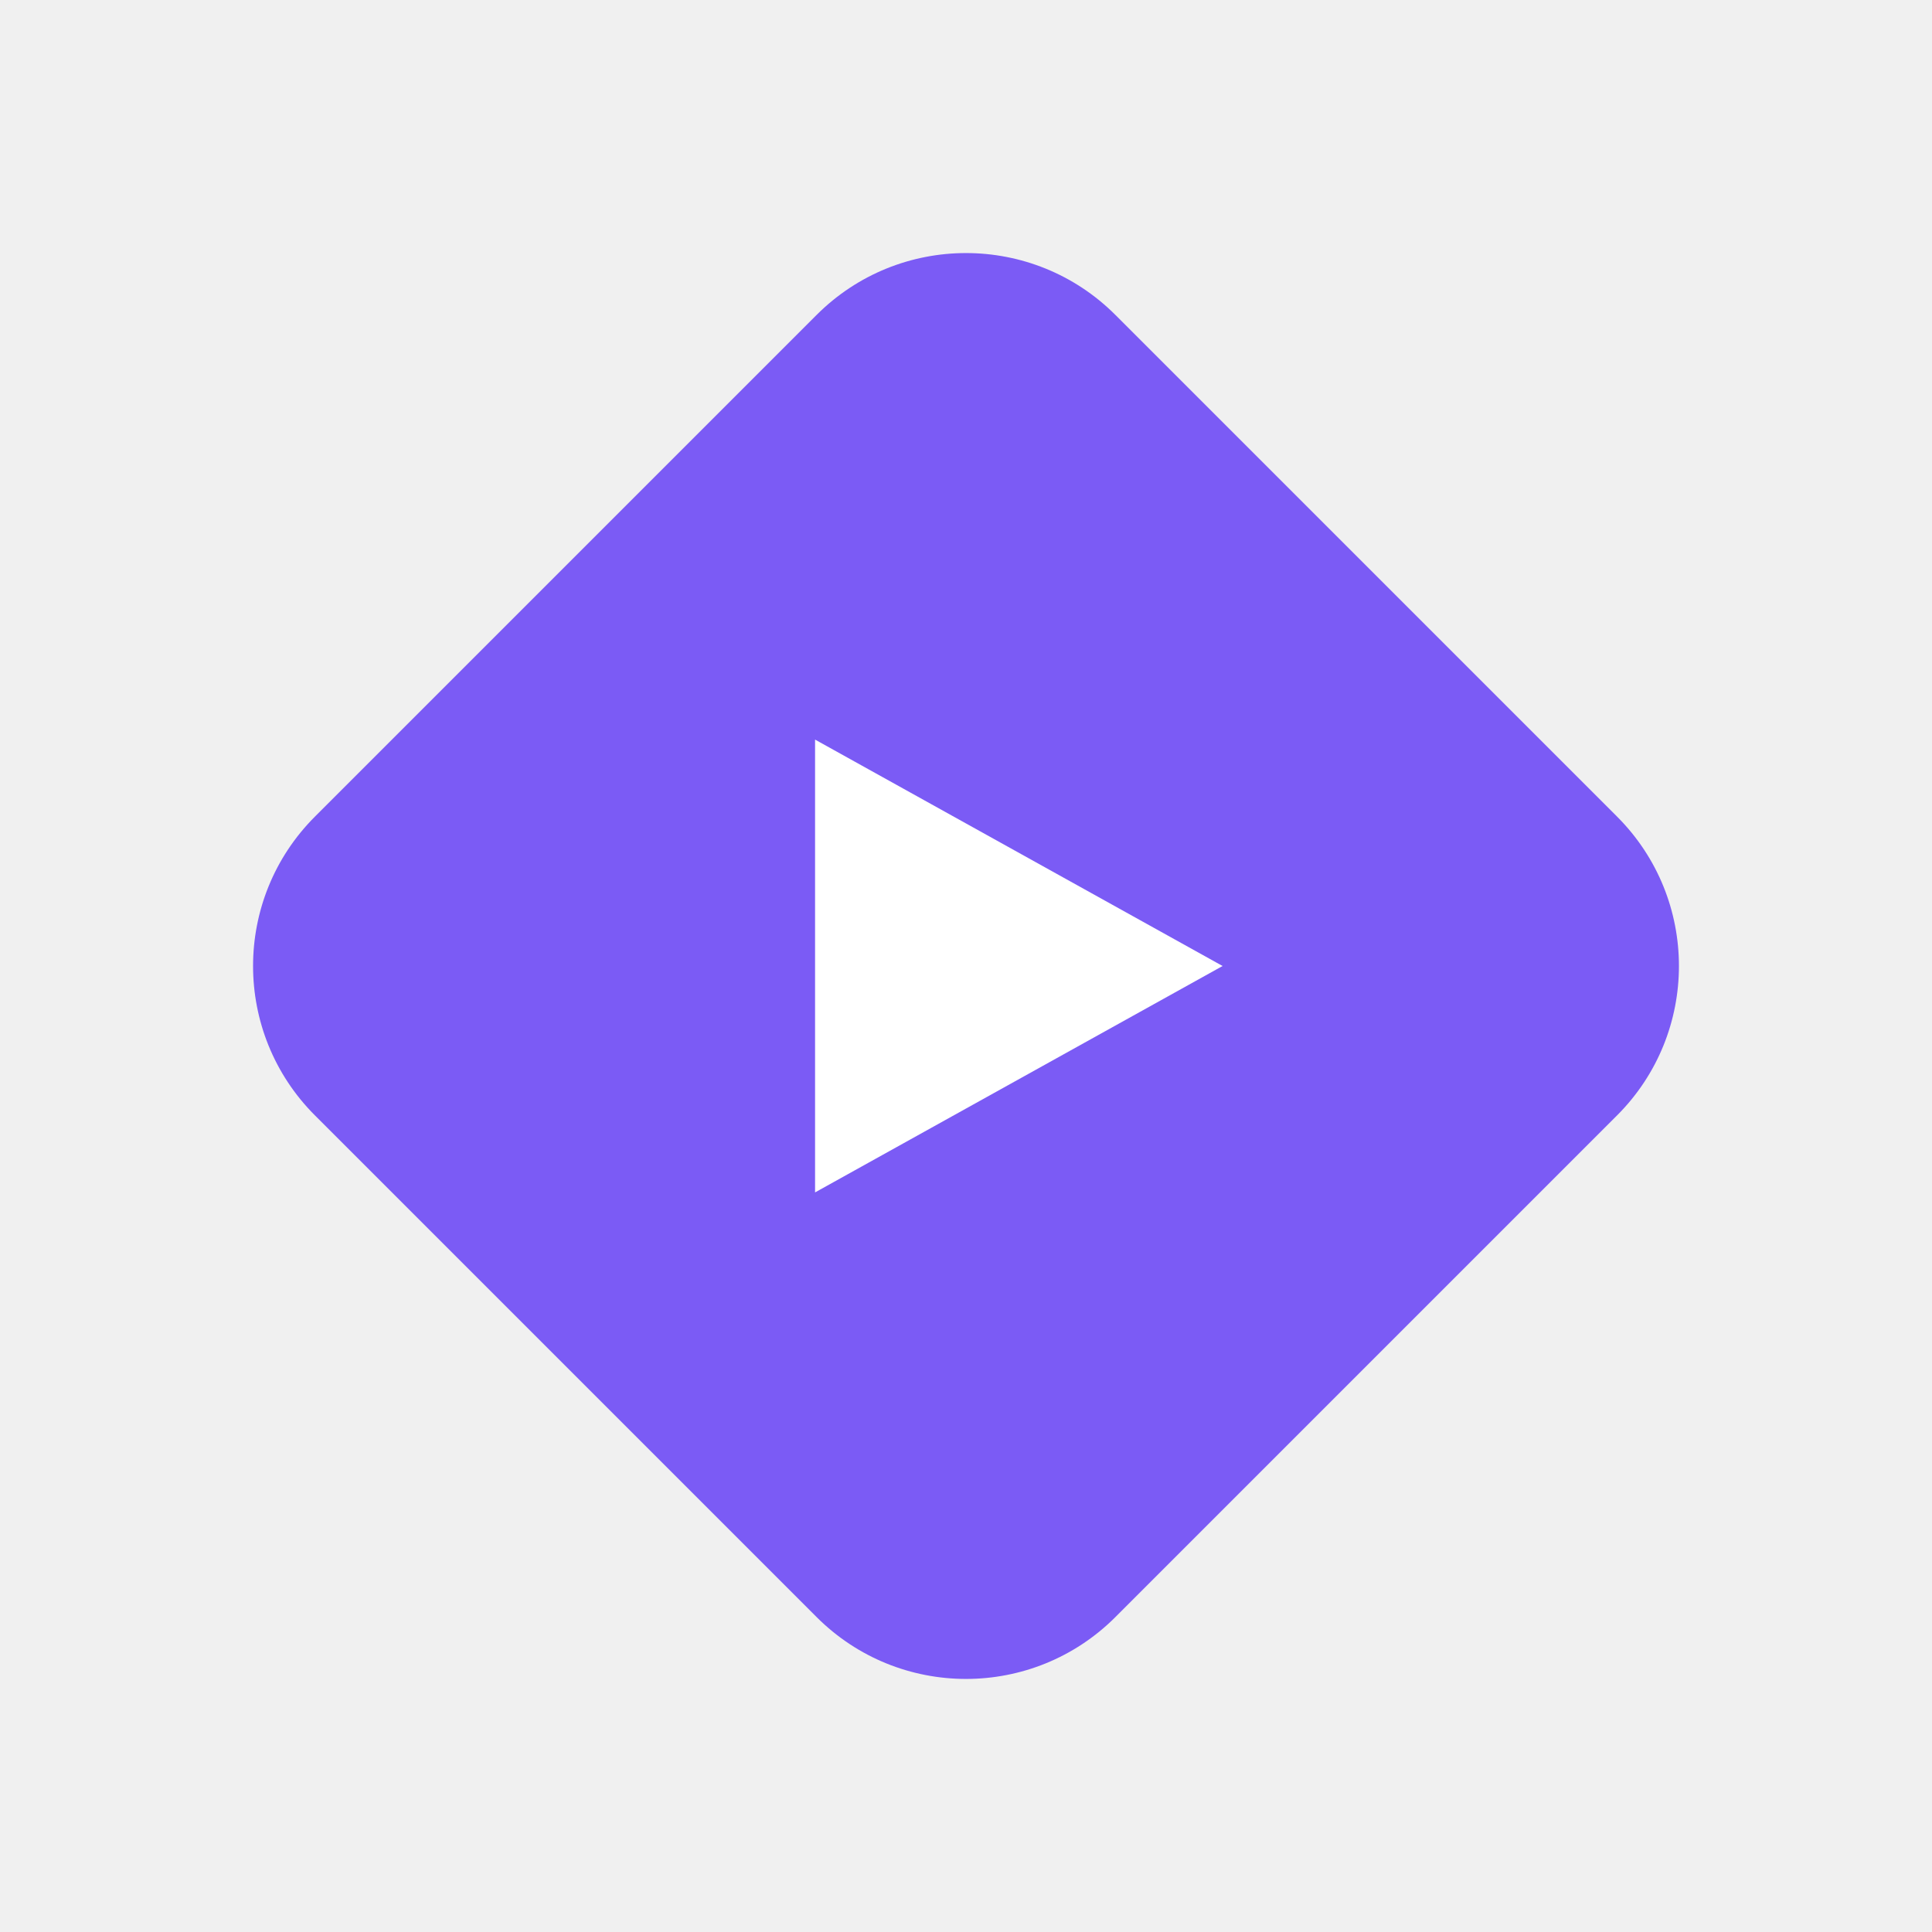
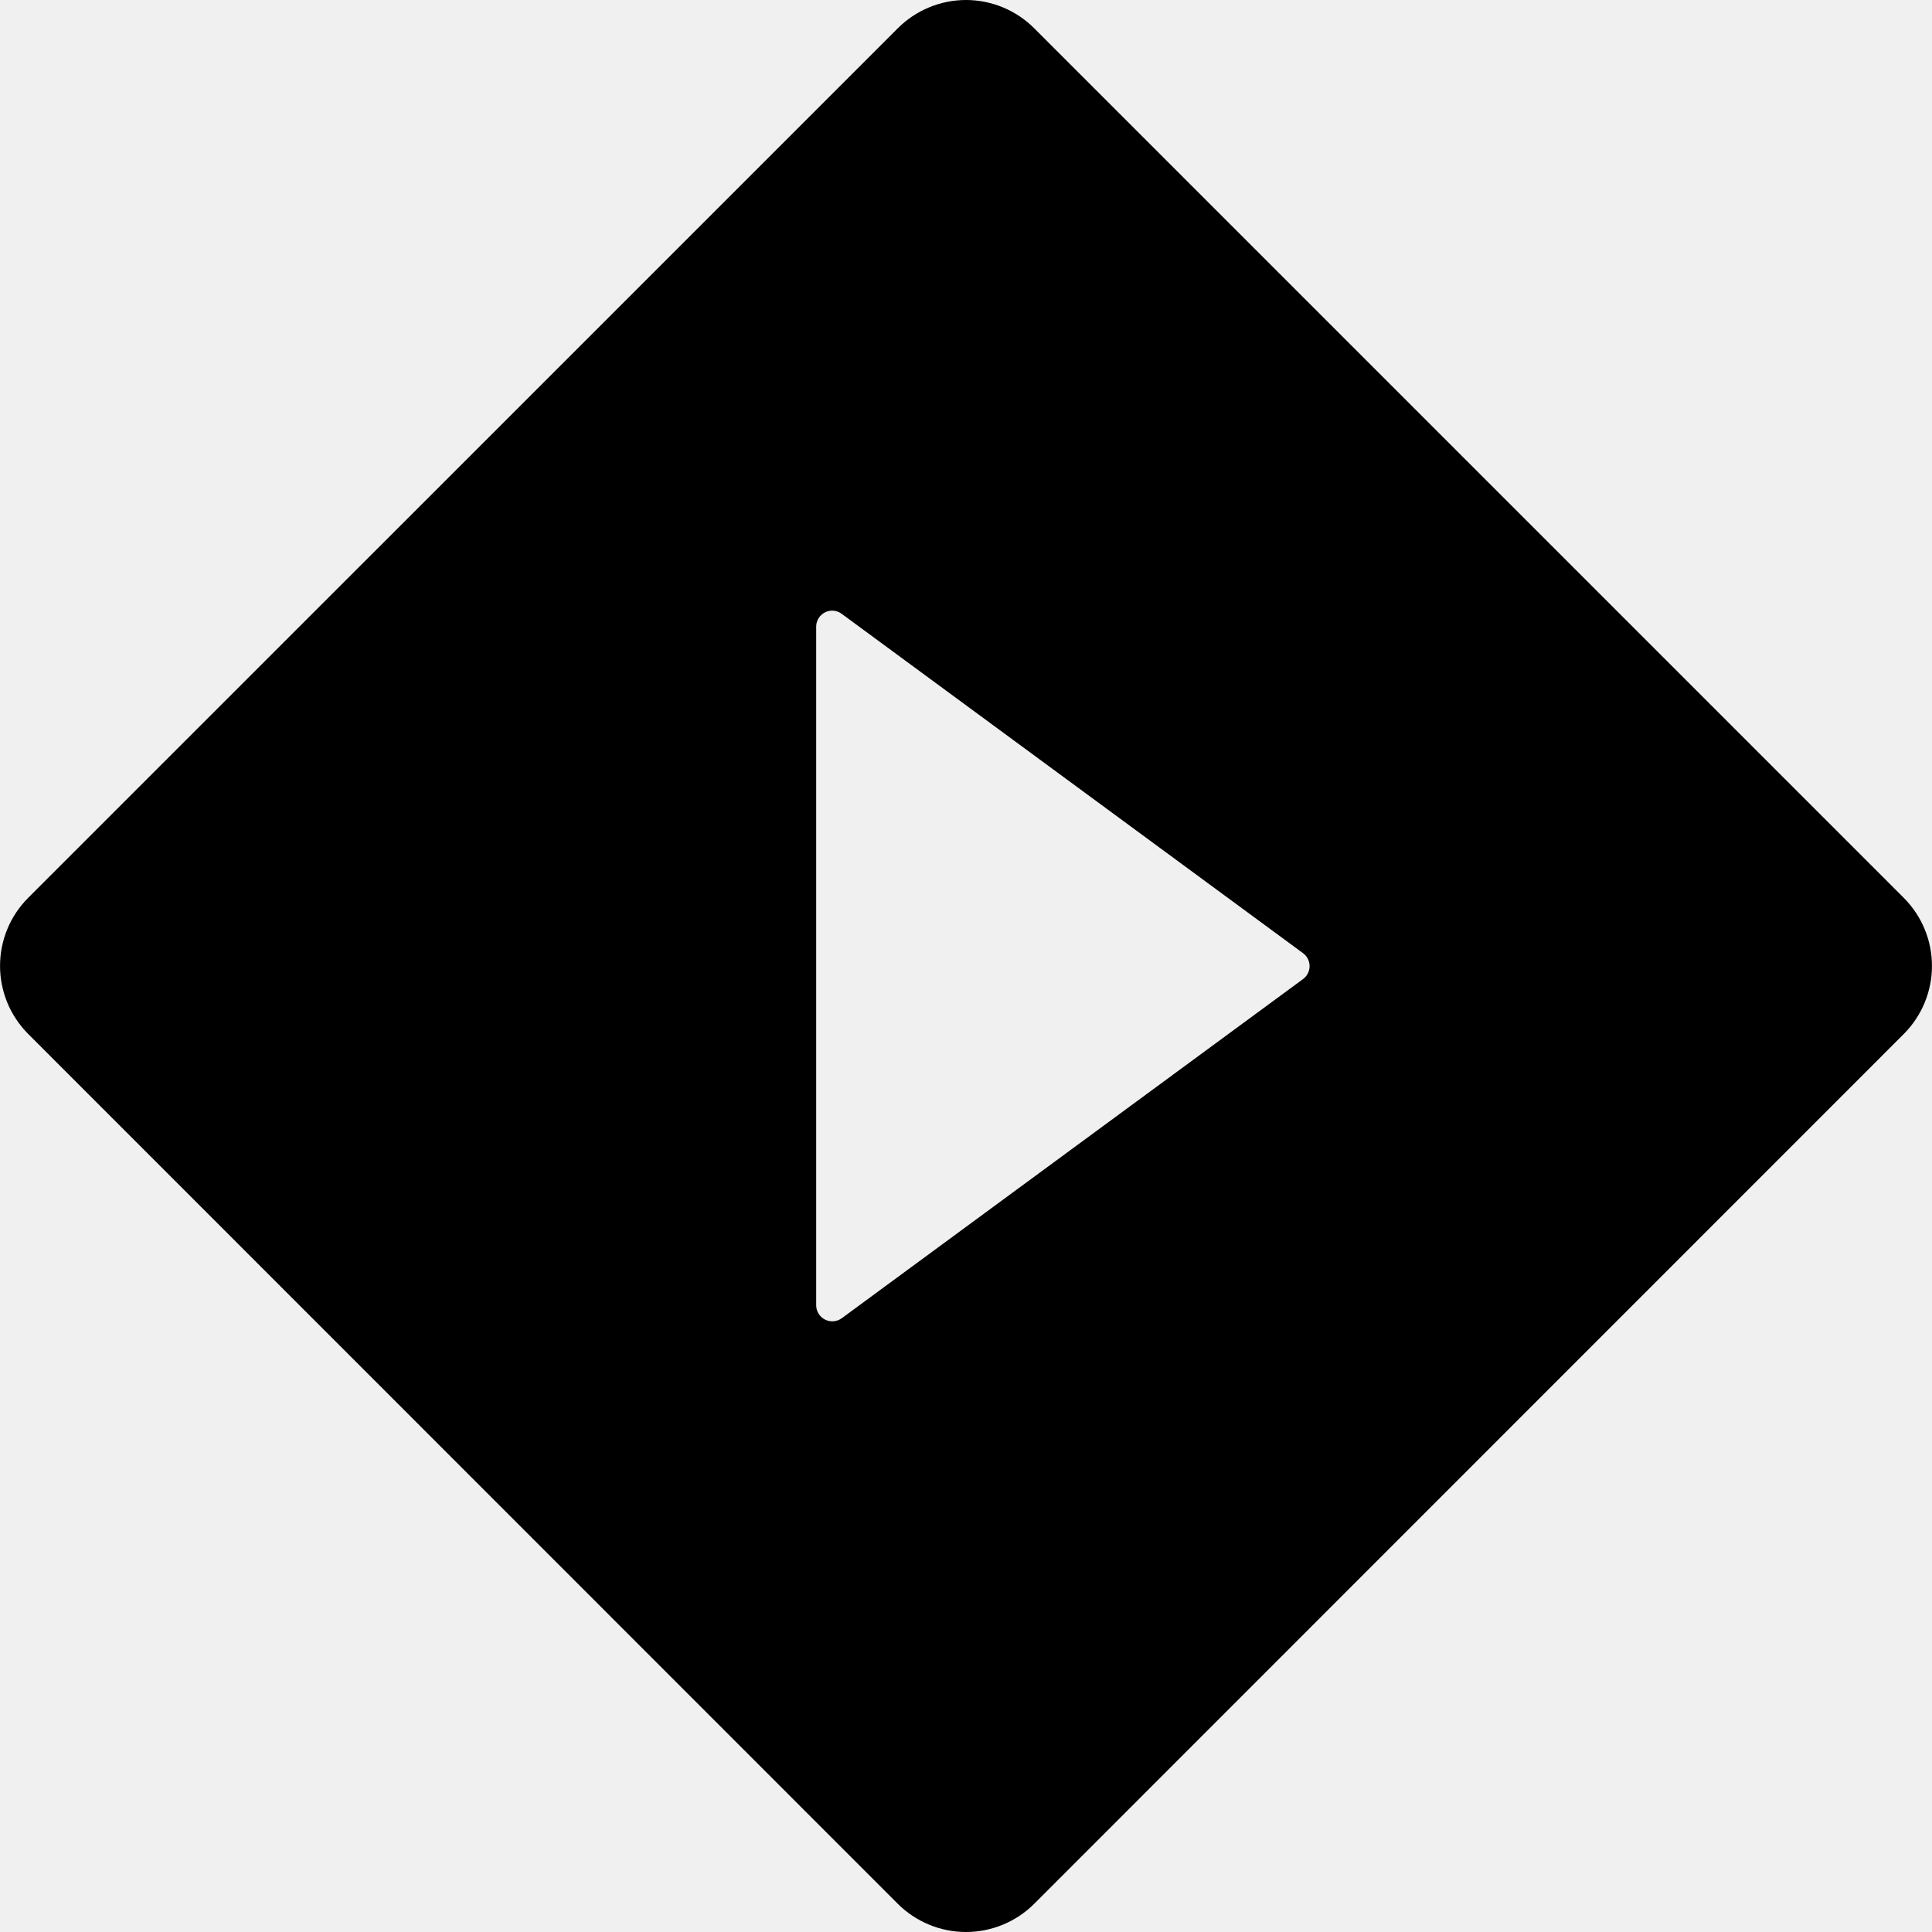
- <svg xmlns="http://www.w3.org/2000/svg" viewBox="0 0 512 512">
-   <rect x="106" y="106" width="300" height="300" rx="56" fill="#7B5BF5" transform="rotate(45 256 256)" />
-   <path d="M216 196l108 60-108 60z" fill="#fff" />
+ <svg xmlns="http://www.w3.org/2000/svg" role="img" viewBox="0 0 24 24">
+   <path d="M12 0a1.2 1.2 0 0 0-.85.354L.353 11.15c-.47.47-.47 1.227 0 1.697L11.15 23.647a1.2 1.2 0 0 0 1.7 0l10.797-10.8c.47-.47.47-1.226 0-1.696L12.85.354A1.2 1.2 0 0 0 12 0zm-1.674 7.586a.2.2 0 0 1 .002 0 .2.2 0 0 1 .129.04l5.729 4.214a.2.2 0 0 1 0 .323l-5.73 4.213a.2.2 0 0 1-.317-.16v-8.43a.2.2 0 0 1 .187-.2z" />
</svg>
